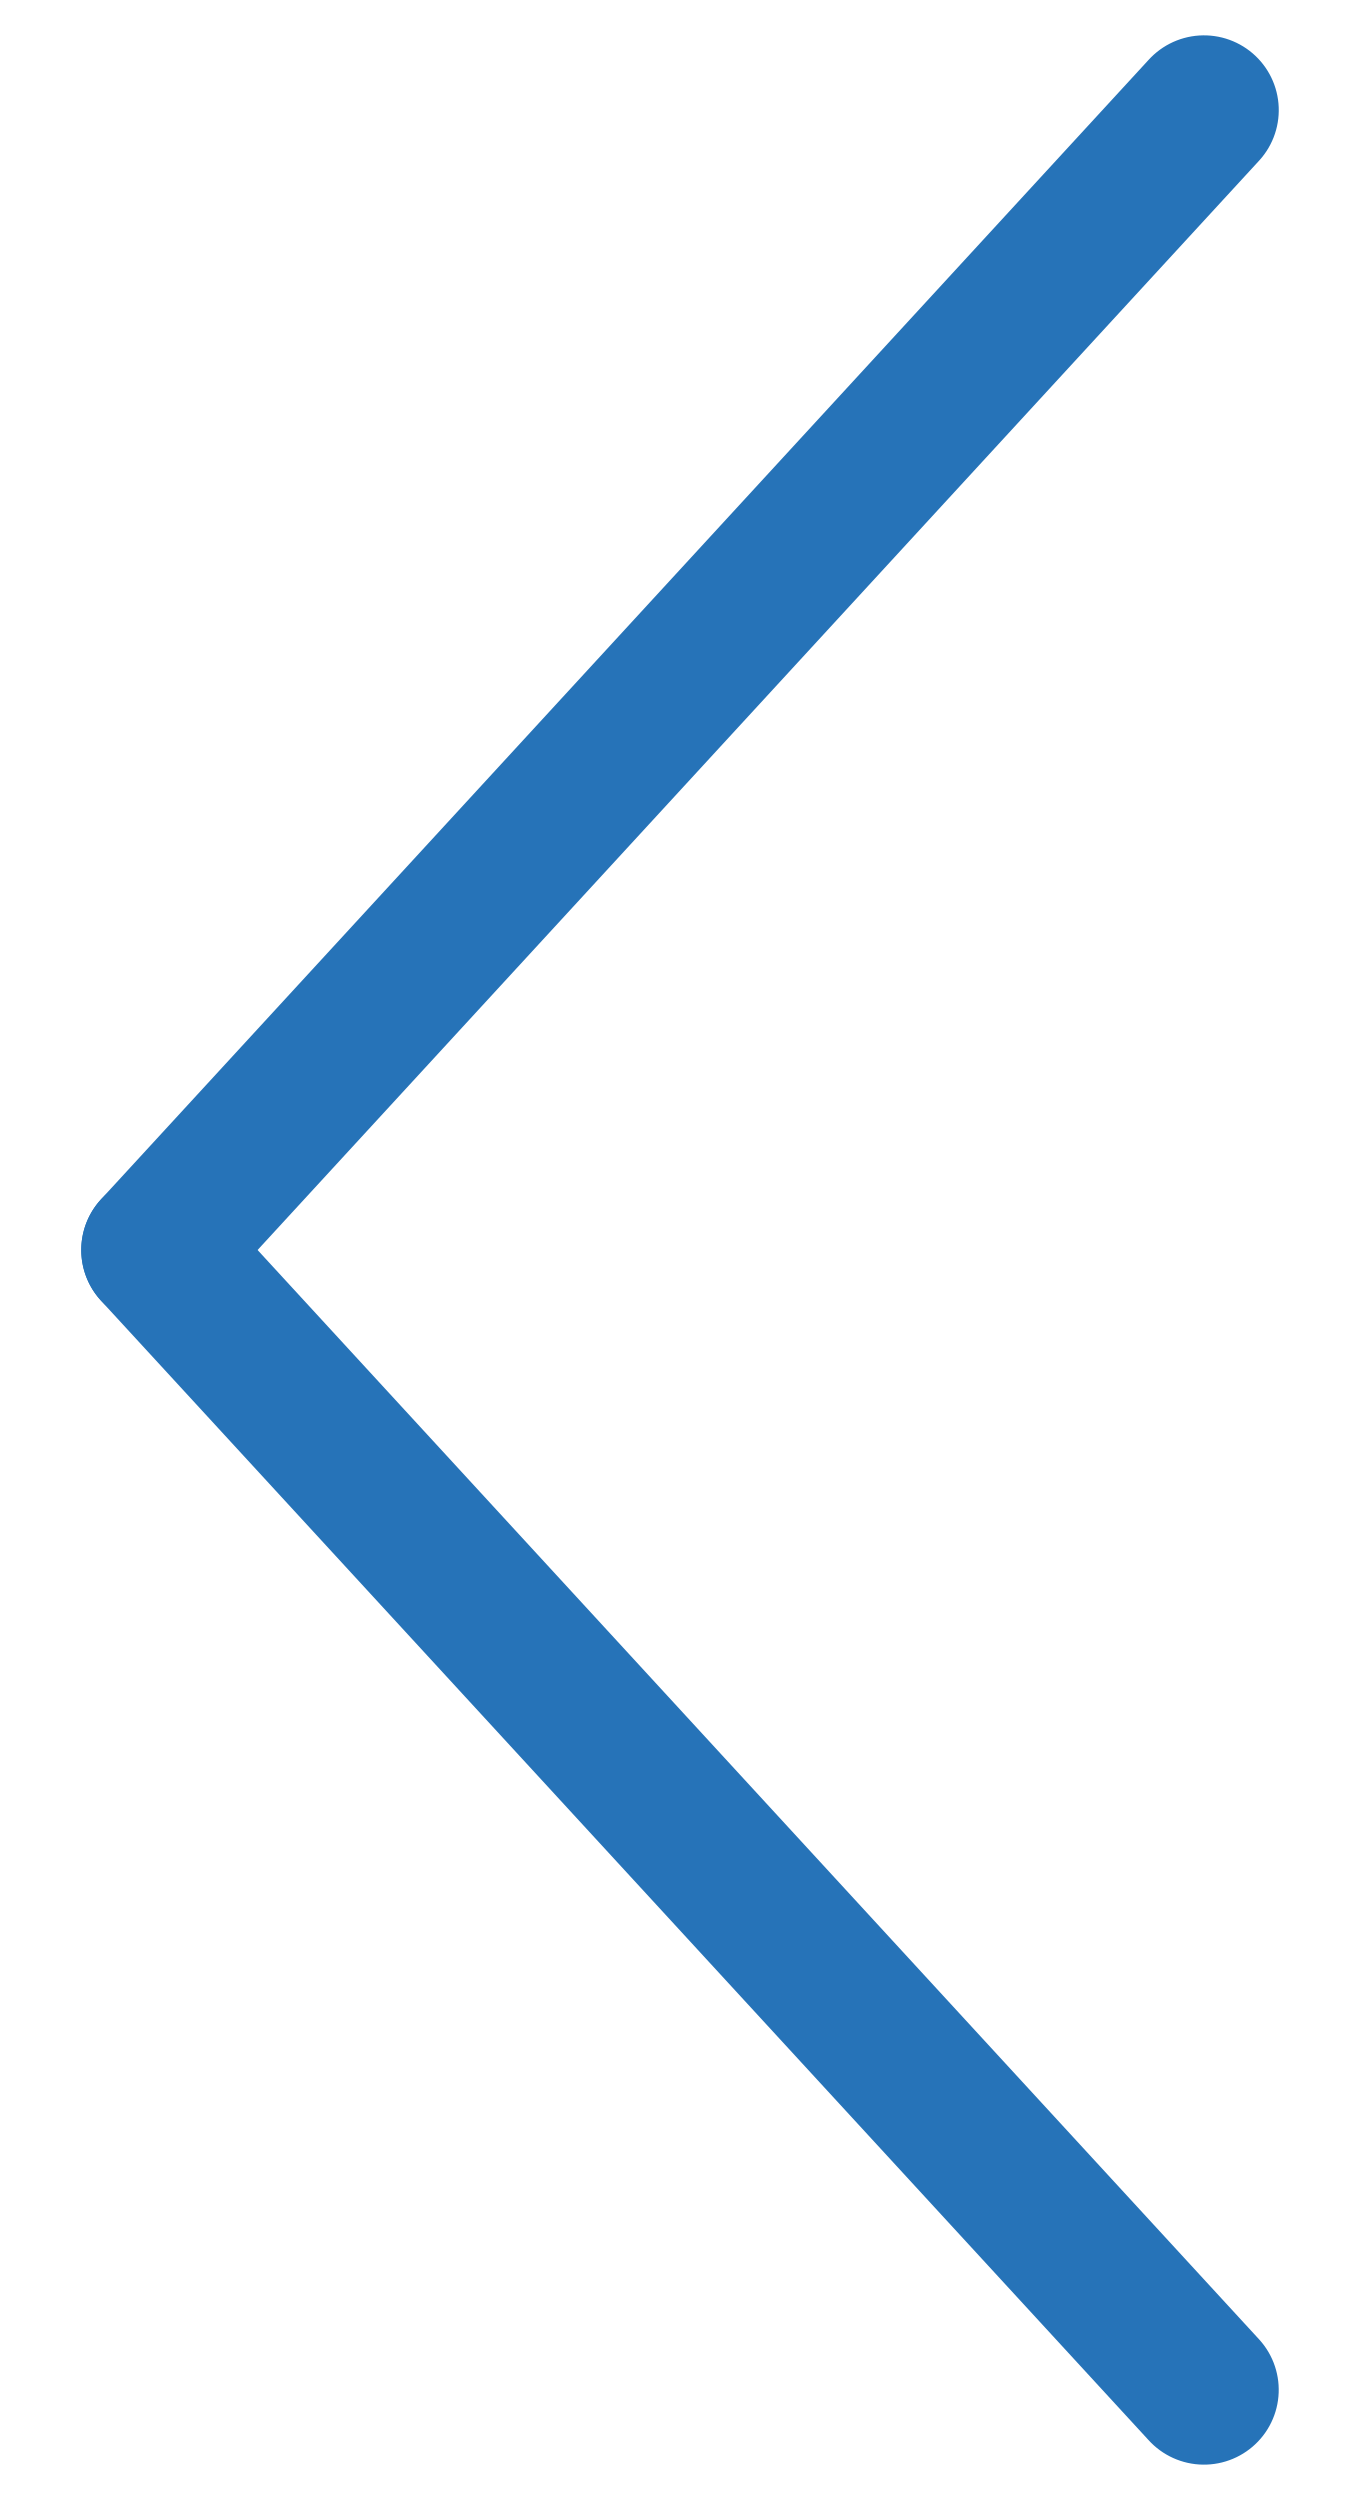
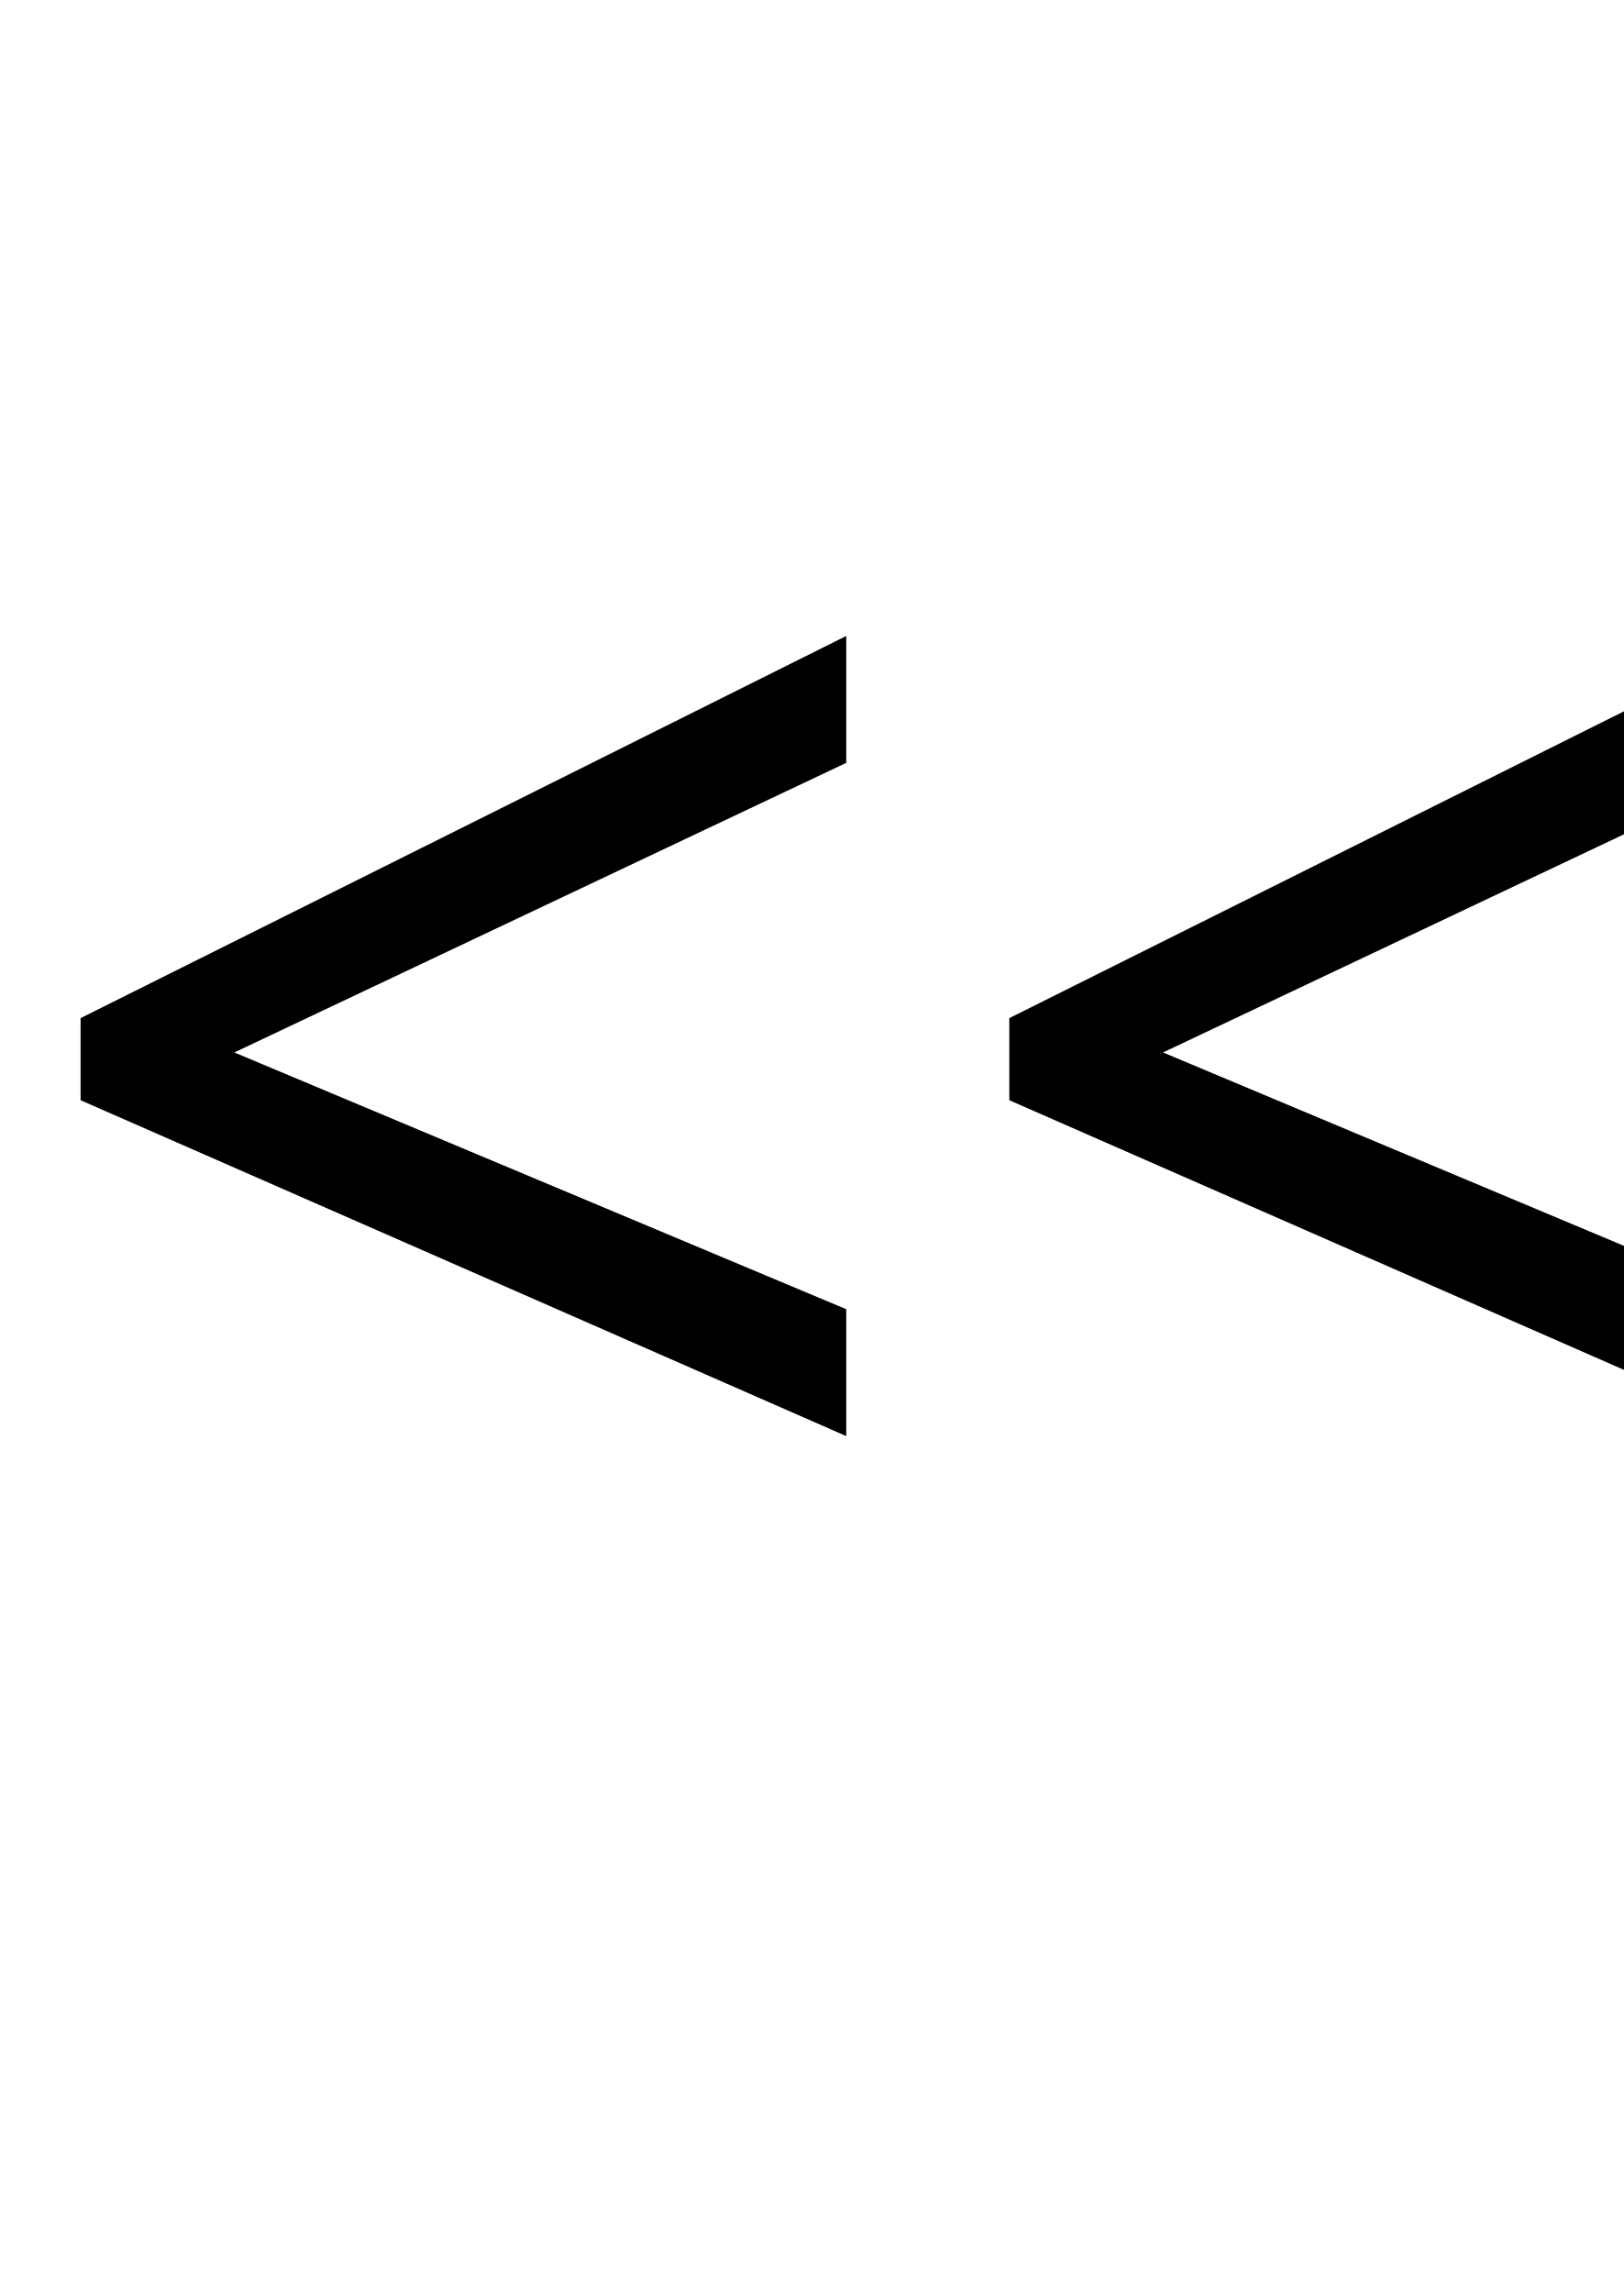
- <svg xmlns="http://www.w3.org/2000/svg" width="18.187" height="33.431" viewBox="0 0 18.187 33.431">
-   <g id="グループ_295" data-name="グループ 295" transform="translate(-3525.981 -12806.678)">
-     <line id="線_106" data-name="線 106" x2="0.869" y2="20.687" transform="translate(3542.081 12808.15) rotate(45)" fill="none" stroke="#2673b8" stroke-linecap="round" stroke-width="2" />
-     <line id="線_107" data-name="線 107" x1="0.869" y2="20.687" transform="translate(3542.695 12838.021) rotate(135)" fill="none" stroke="#2673b8" stroke-linecap="round" stroke-width="2" />
-   </g>
+ <svg xmlns="http://www.w3.org/2000/svg" width="17" height="24" viewBox="0 0 17 24">
+   <text id="pagenation_arrow" transform="translate(0 17)" font-size="17" font-family="SourceSansPro-Regular, Source Sans Pro">
+     <tspan x="0" y="0">&lt;&lt;</tspan>
+   </text>
</svg>
